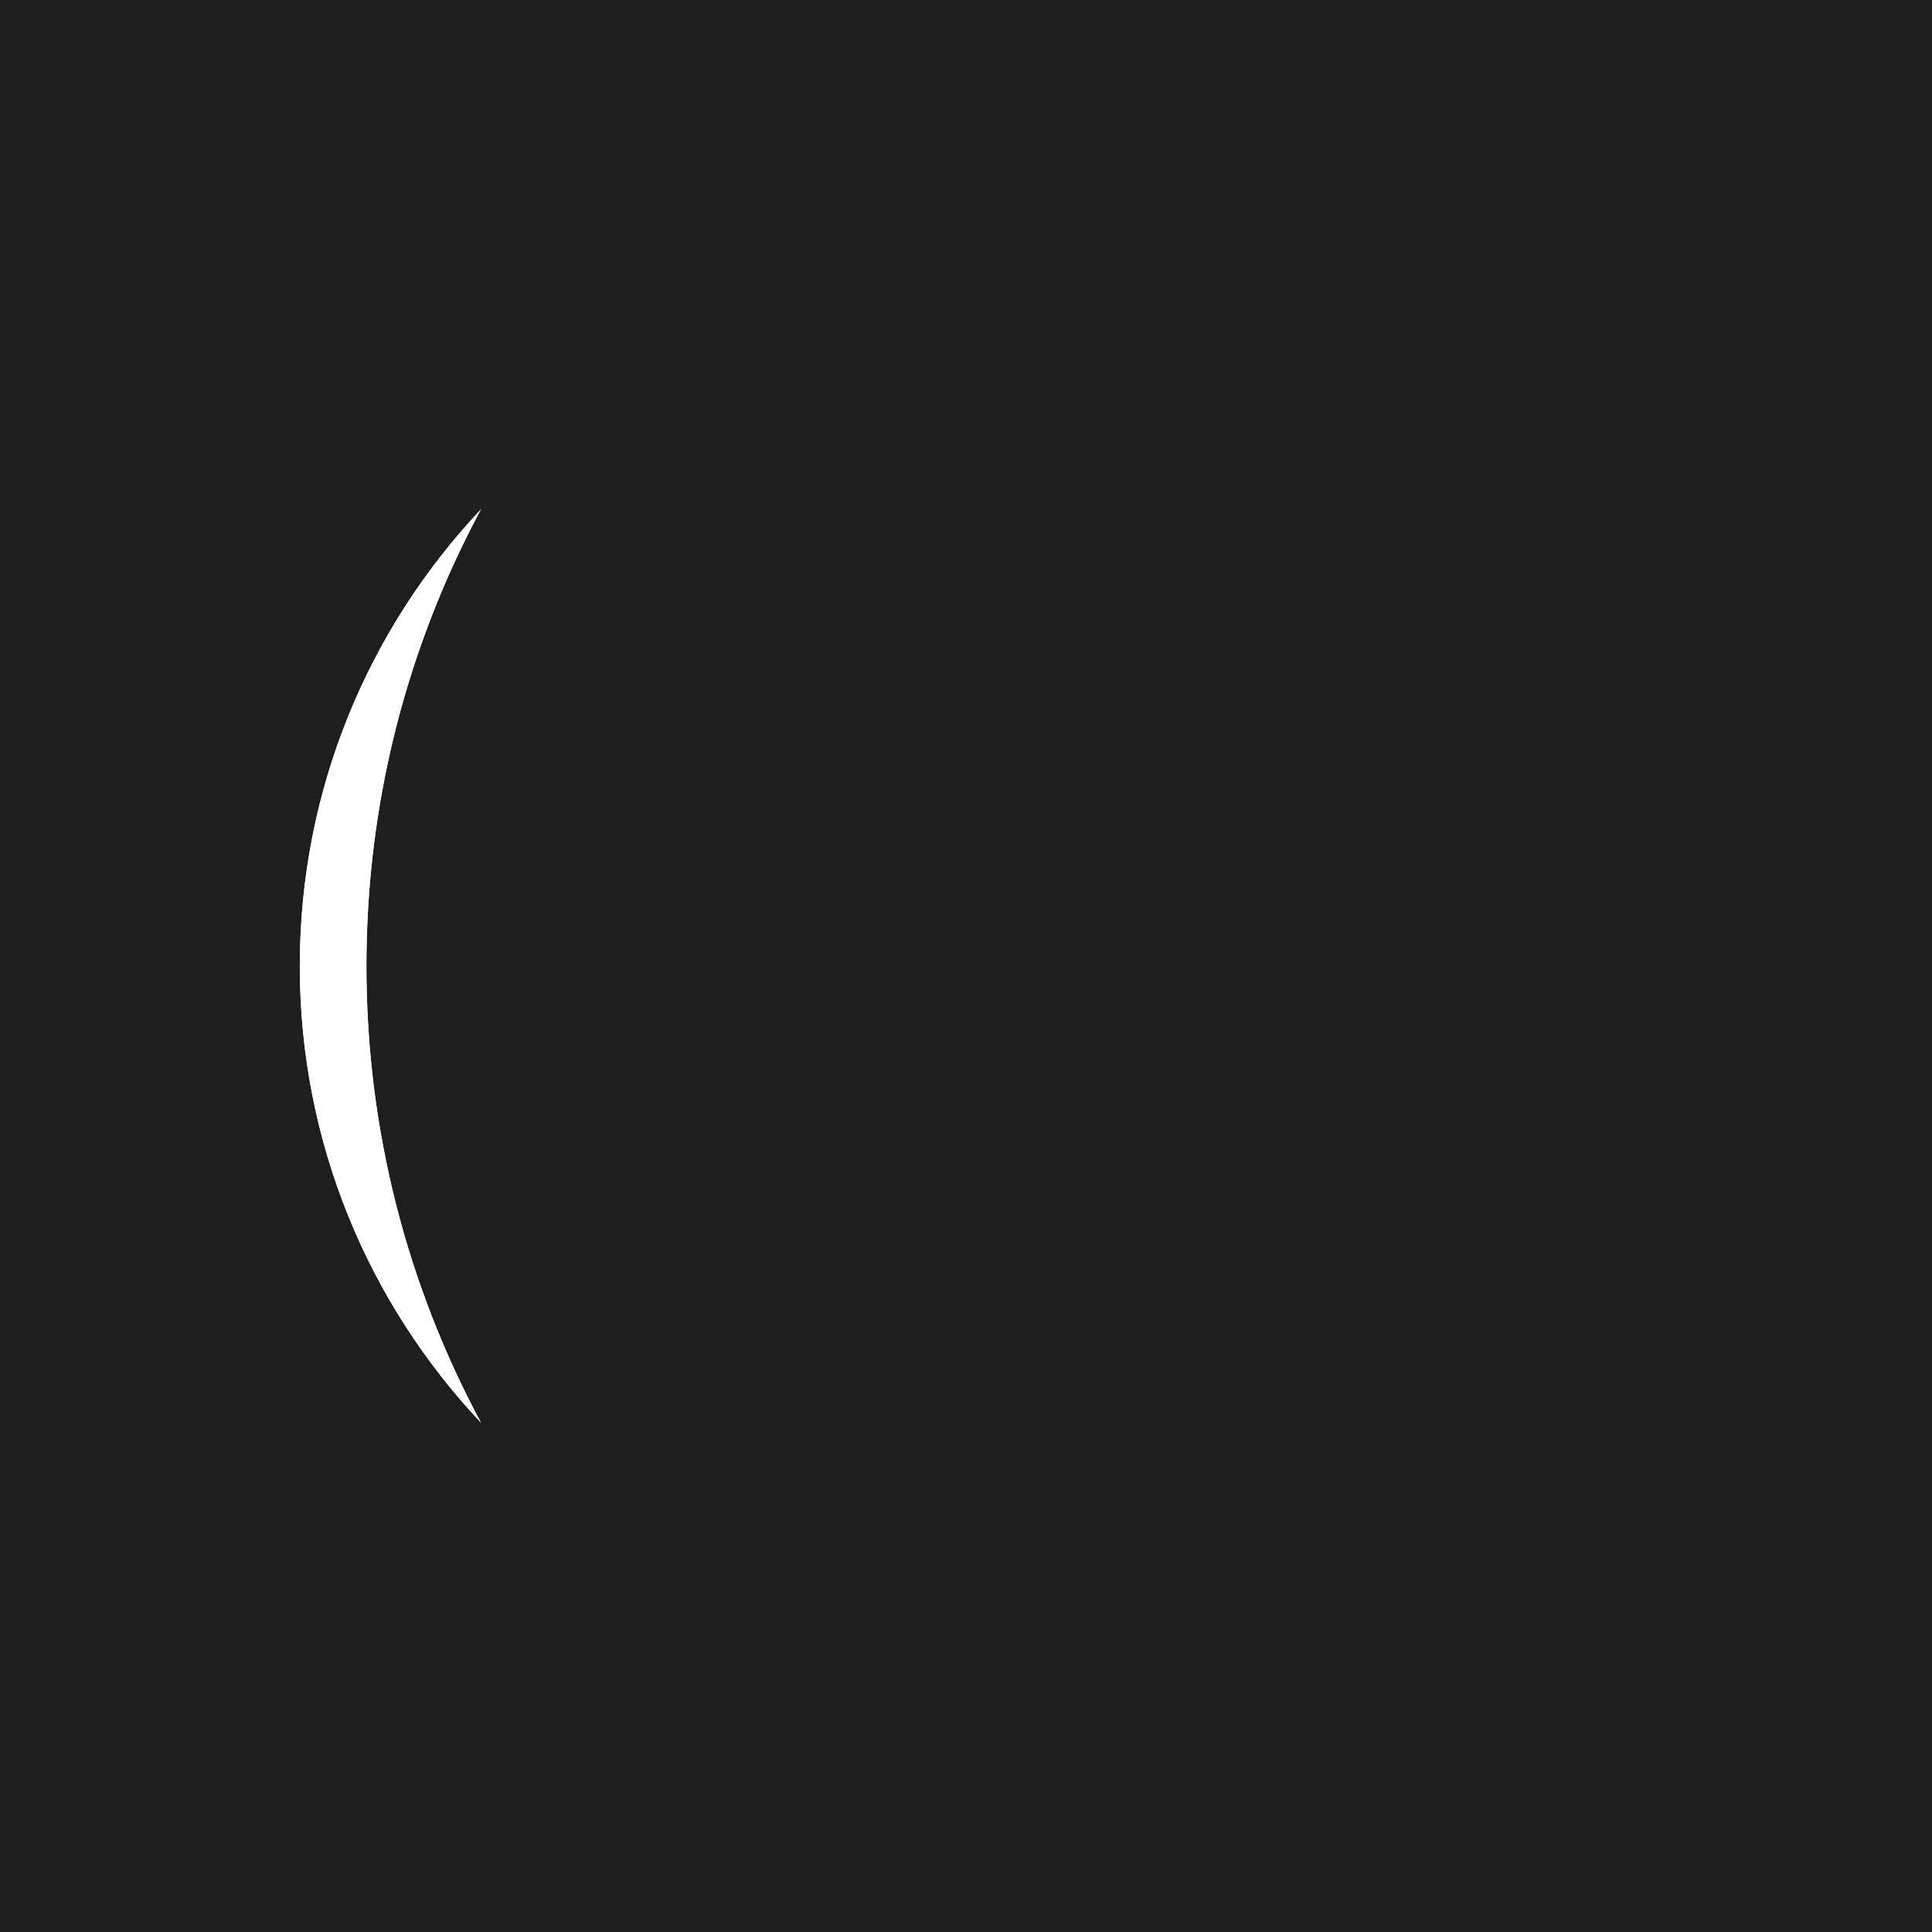
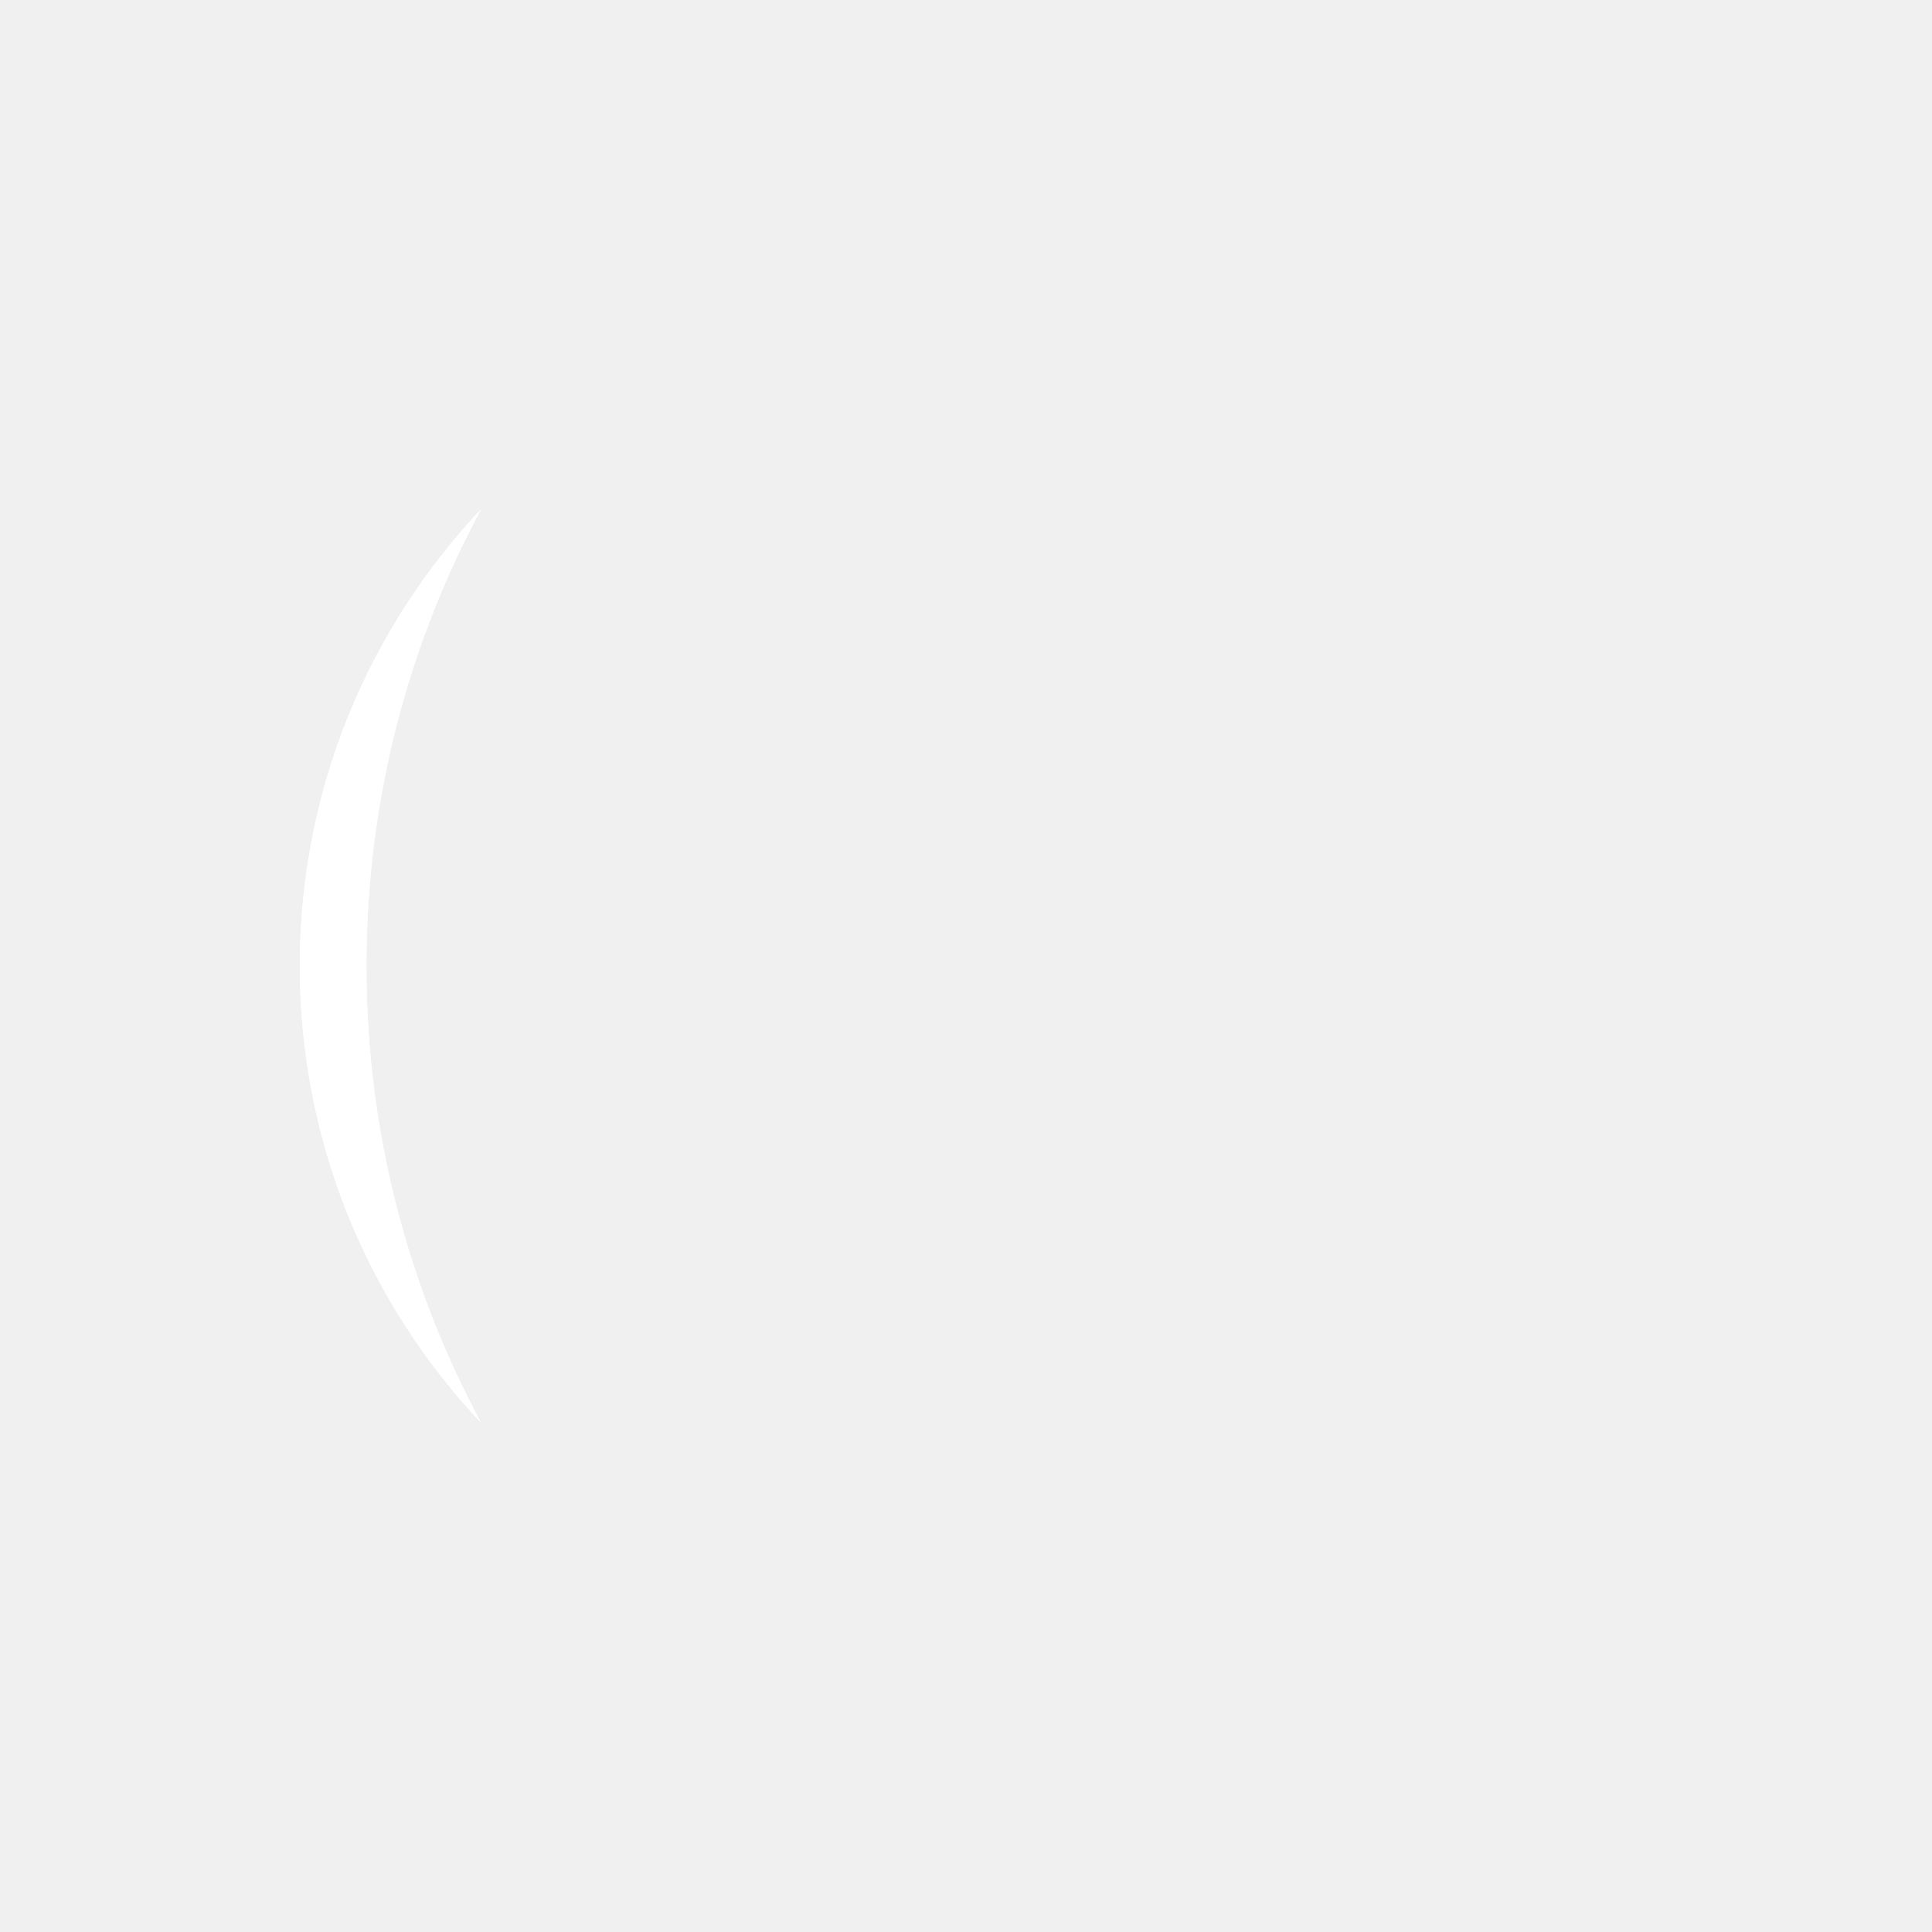
<svg xmlns="http://www.w3.org/2000/svg" width="58" height="58" viewBox="0 0 58 58" fill="none">
-   <rect width="58" height="58" fill="#1E1E1E" />
-   <mask id="path-2-inside-1_32_2389" fill="white">
+   <mask id="path-1-inside-1_32_2389" fill="white">
    <path fill-rule="evenodd" clip-rule="evenodd" d="M14.44 42.711C12.245 38.629 11 33.96 11 29C11 24.04 12.245 19.371 14.44 15.289C11.067 18.869 9 23.693 9 29C9 34.307 11.067 39.131 14.44 42.711Z" />
  </mask>
  <path fill-rule="evenodd" clip-rule="evenodd" d="M14.44 42.711C12.245 38.629 11 33.96 11 29C11 24.04 12.245 19.371 14.44 15.289C11.067 18.869 9 23.693 9 29C9 34.307 11.067 39.131 14.44 42.711Z" fill="white" />
-   <path d="M14.44 42.711L12.984 44.083L16.201 41.764L14.44 42.711ZM14.44 15.289L16.201 16.236L12.984 13.917L14.44 15.289ZM9 29C9 34.298 10.331 39.292 12.678 43.658L16.201 41.764C14.159 37.966 13 33.621 13 29H9ZM12.678 14.342C10.331 18.708 9 23.702 9 29H13C13 24.379 14.159 20.034 16.201 16.236L12.678 14.342ZM11 29C11 24.223 12.858 19.884 15.896 16.66L12.984 13.917C9.276 17.854 7 23.163 7 29H11ZM15.896 41.34C12.858 38.116 11 33.777 11 29H7C7 34.837 9.276 40.146 12.984 44.083L15.896 41.34Z" fill="white" mask="url(#path-2-inside-1_32_2389)" />
+   <path d="M14.44 42.711L12.984 44.083L16.201 41.764L14.44 42.711ZM14.44 15.289L16.201 16.235L12.984 13.917L14.44 15.289ZM9 29C9 34.298 10.331 39.292 12.678 43.658L16.201 41.764C14.159 37.966 13 33.621 13 29H9ZM12.678 14.342C10.331 18.708 9 23.702 9 29H13C13 24.379 14.159 20.034 16.201 16.235L12.678 14.342ZM11 29C11 24.223 12.858 19.884 15.896 16.66L12.984 13.917C9.276 17.854 7 23.163 7 29H11ZM15.896 41.34C12.858 38.116 11 33.777 11 29H7C7 34.837 9.276 40.146 12.984 44.083L15.896 41.34Z" fill="white" mask="url(#path-1-inside-1_32_2389)" />
</svg>
